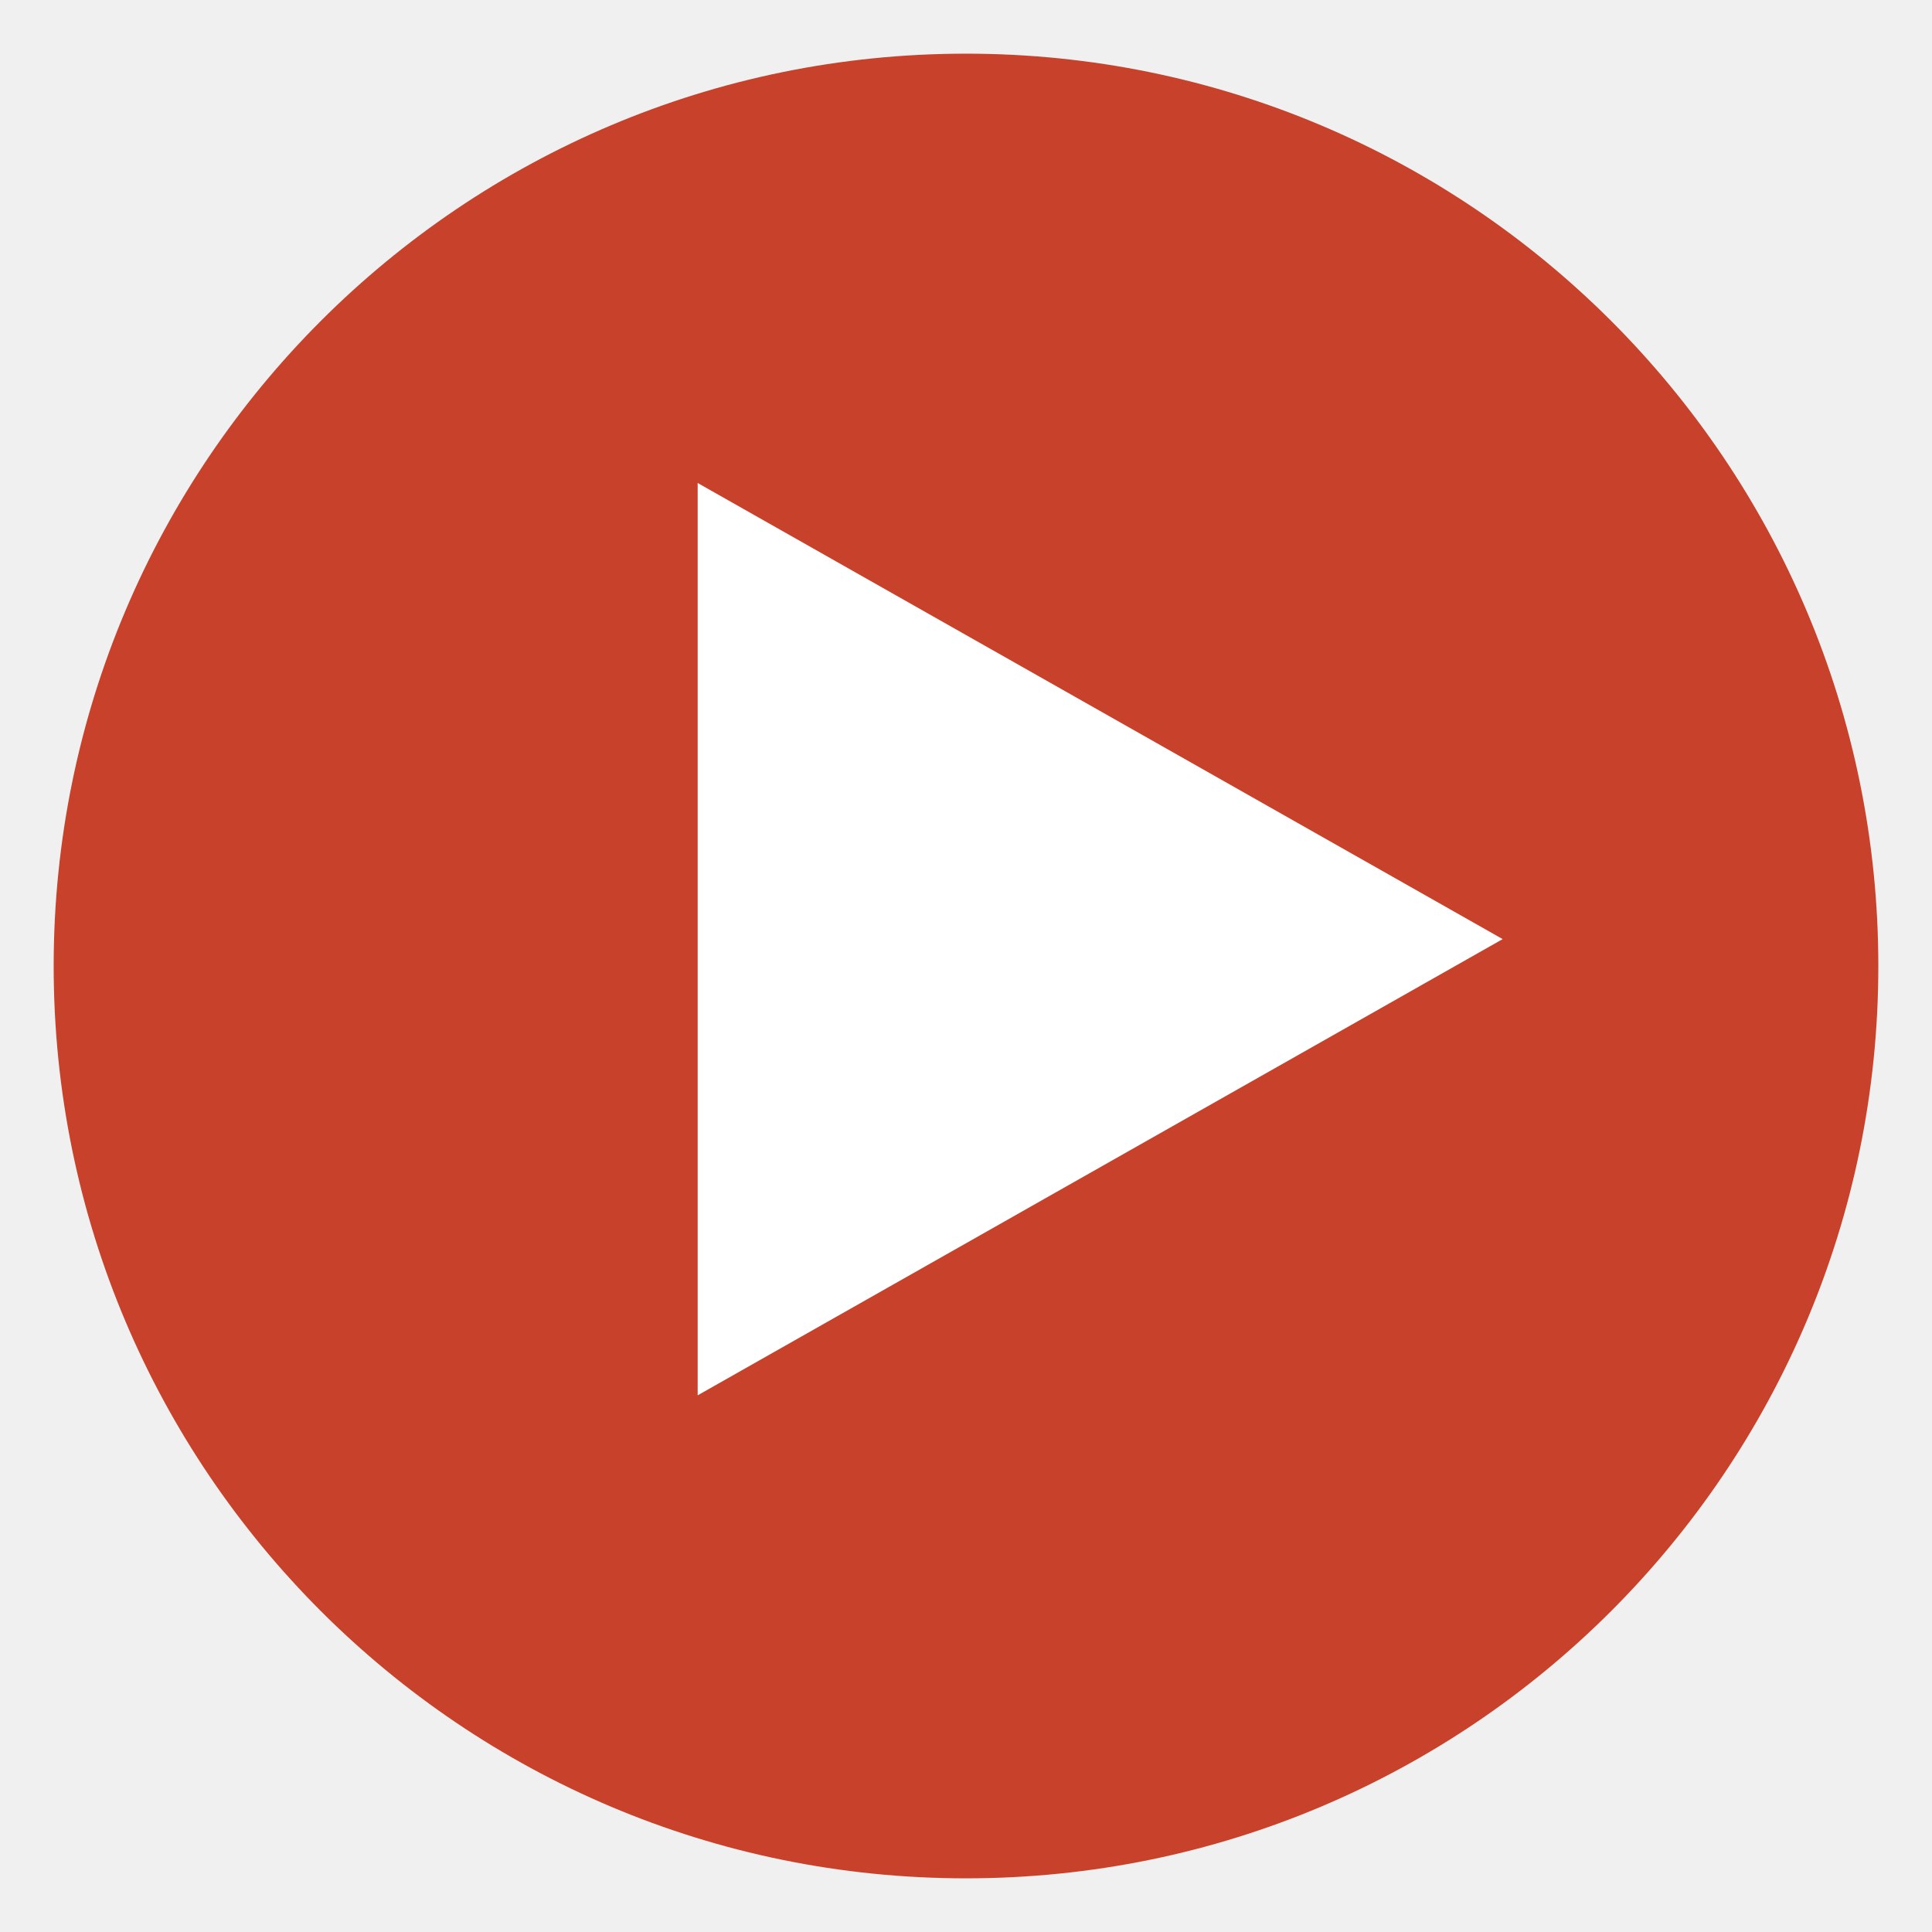
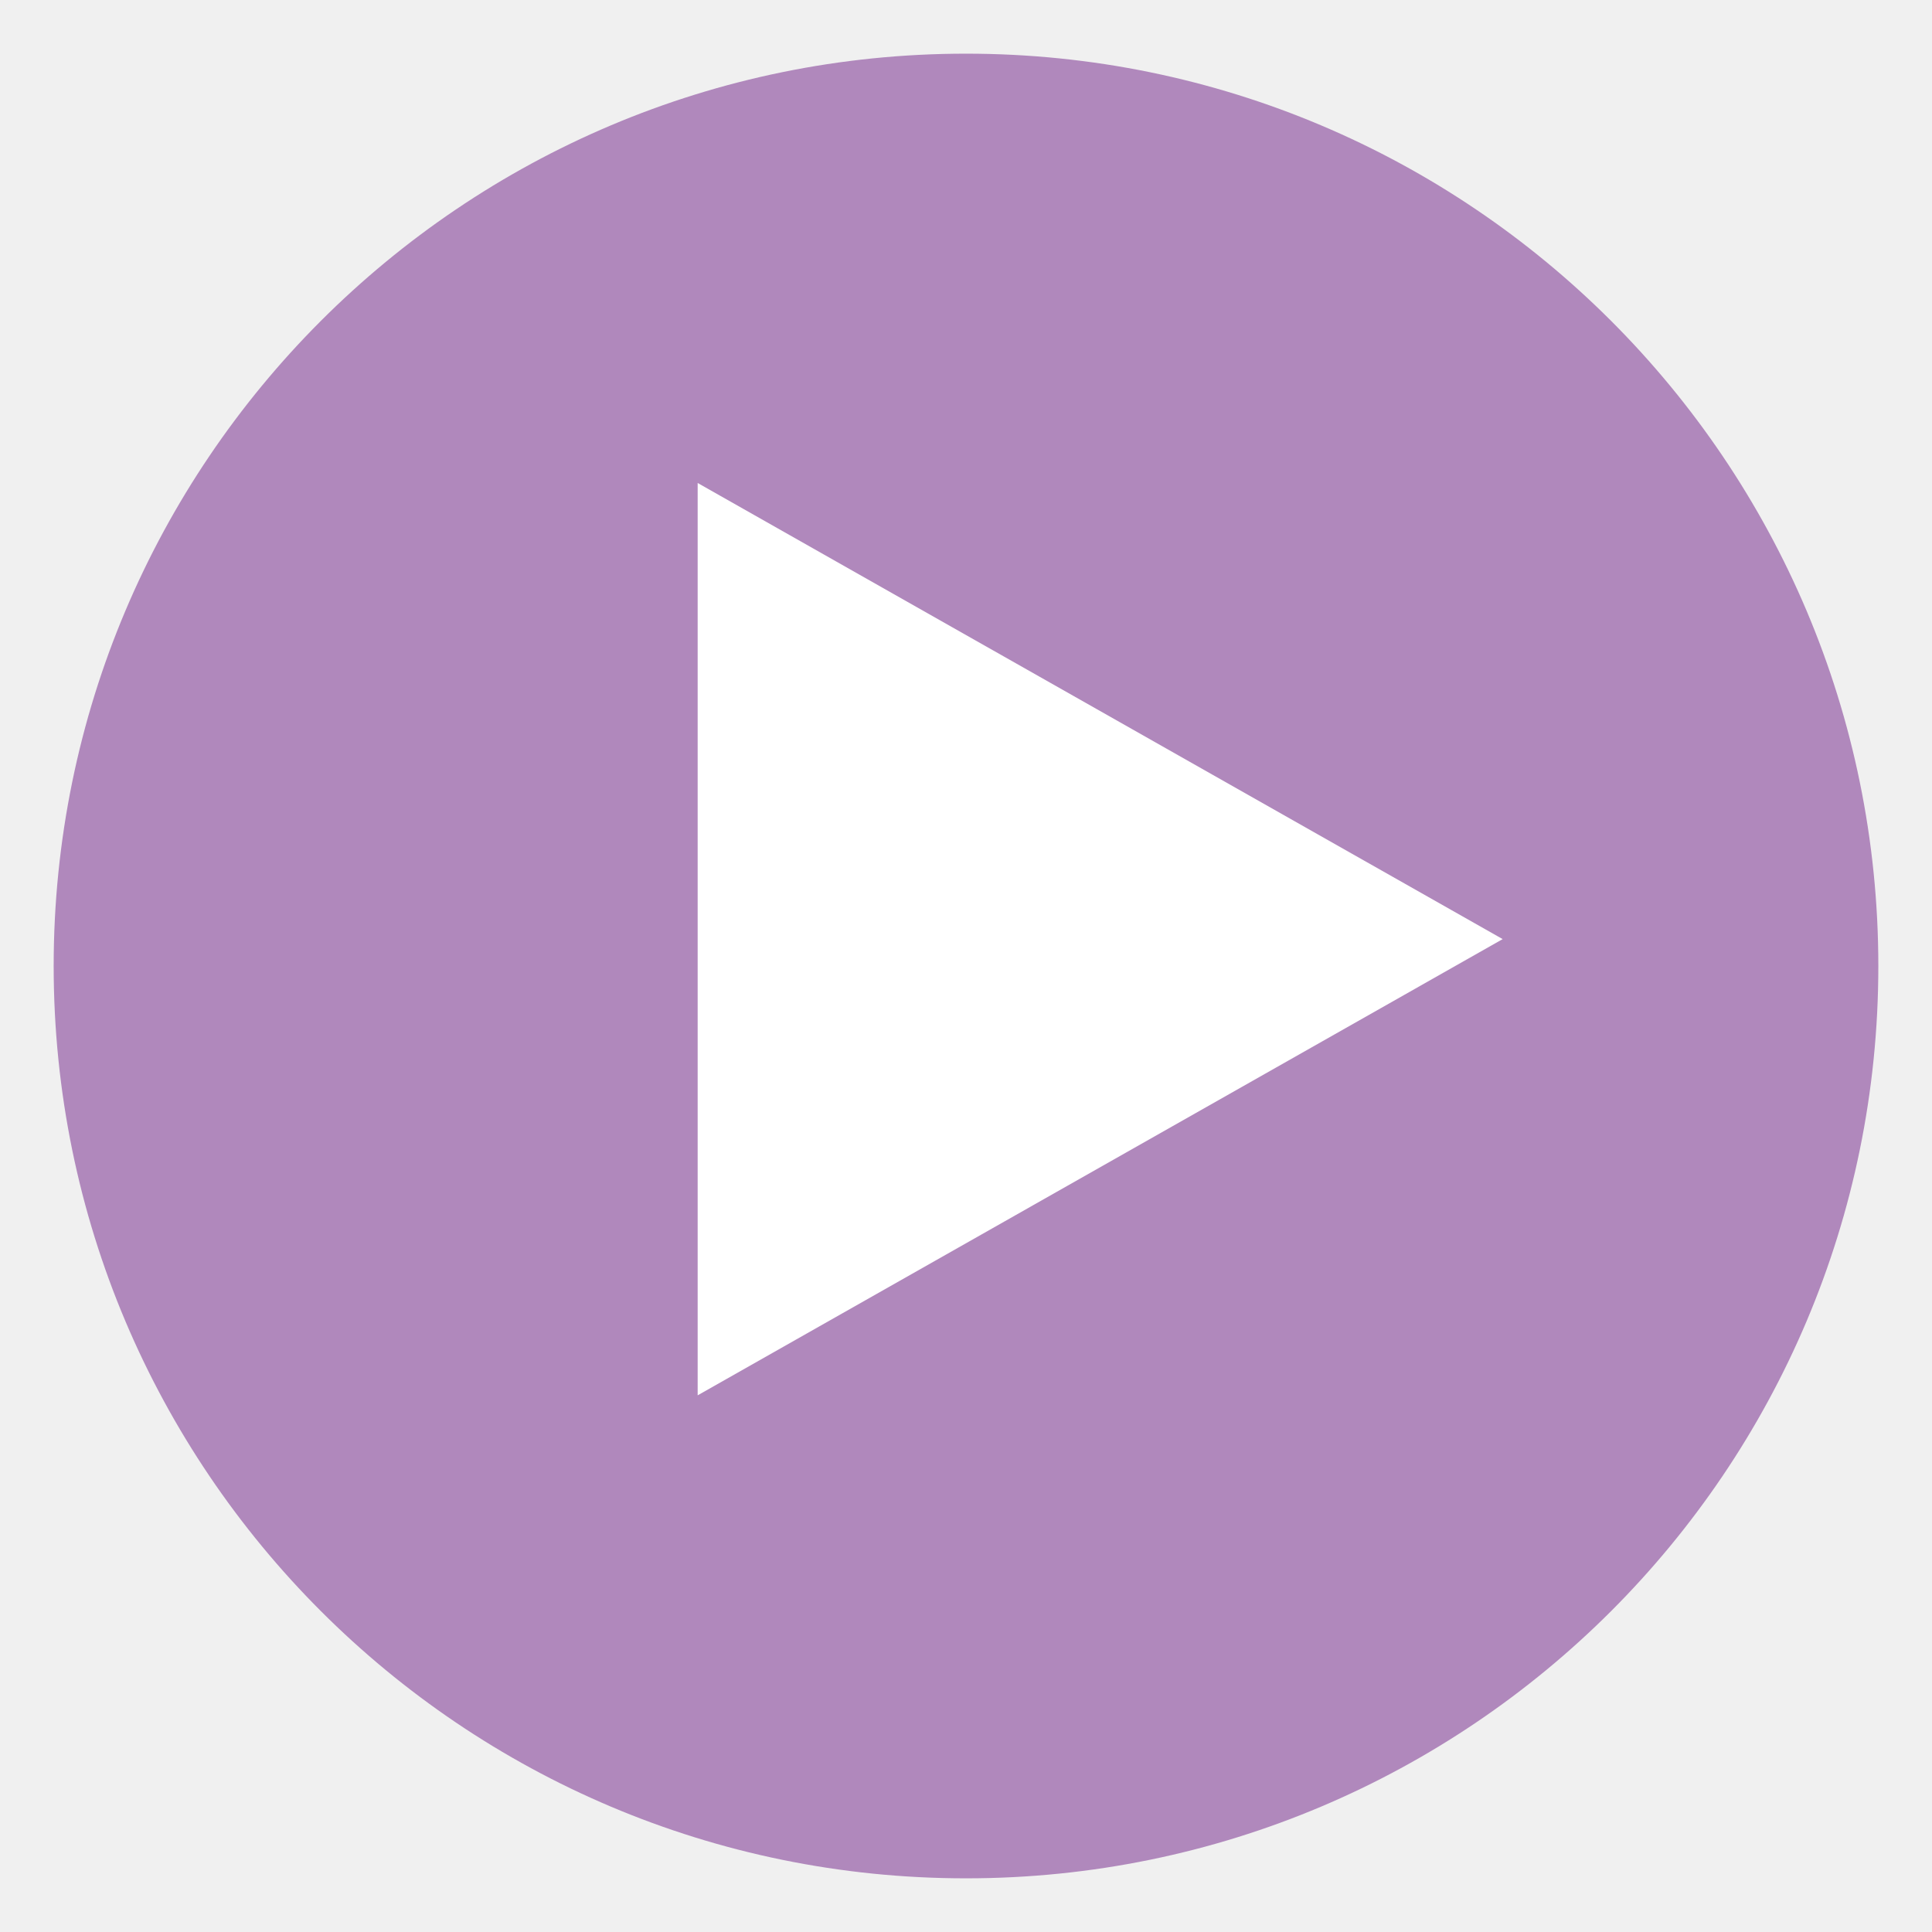
<svg xmlns="http://www.w3.org/2000/svg" width="36px" height="36px" viewBox="0 0 36 36" version="1.1">
  <defs />
  <g id="Page-1" stroke="none" stroke-width="1" fill="none" fill-rule="evenodd">
    <g id="circle-arrow">
-       <circle id="Oval-1" fill="#C8412A" cx="18" cy="18" r="17" />
+       <circle id="Oval-1" fill="#B088BC" cx="18" cy="18" r="17" />
      <path d="M13,26 L28,17.499 L13,9 L13,26" id="Fill-13" fill="#FFFFFF" />
    </g>
  </g>
</svg>
